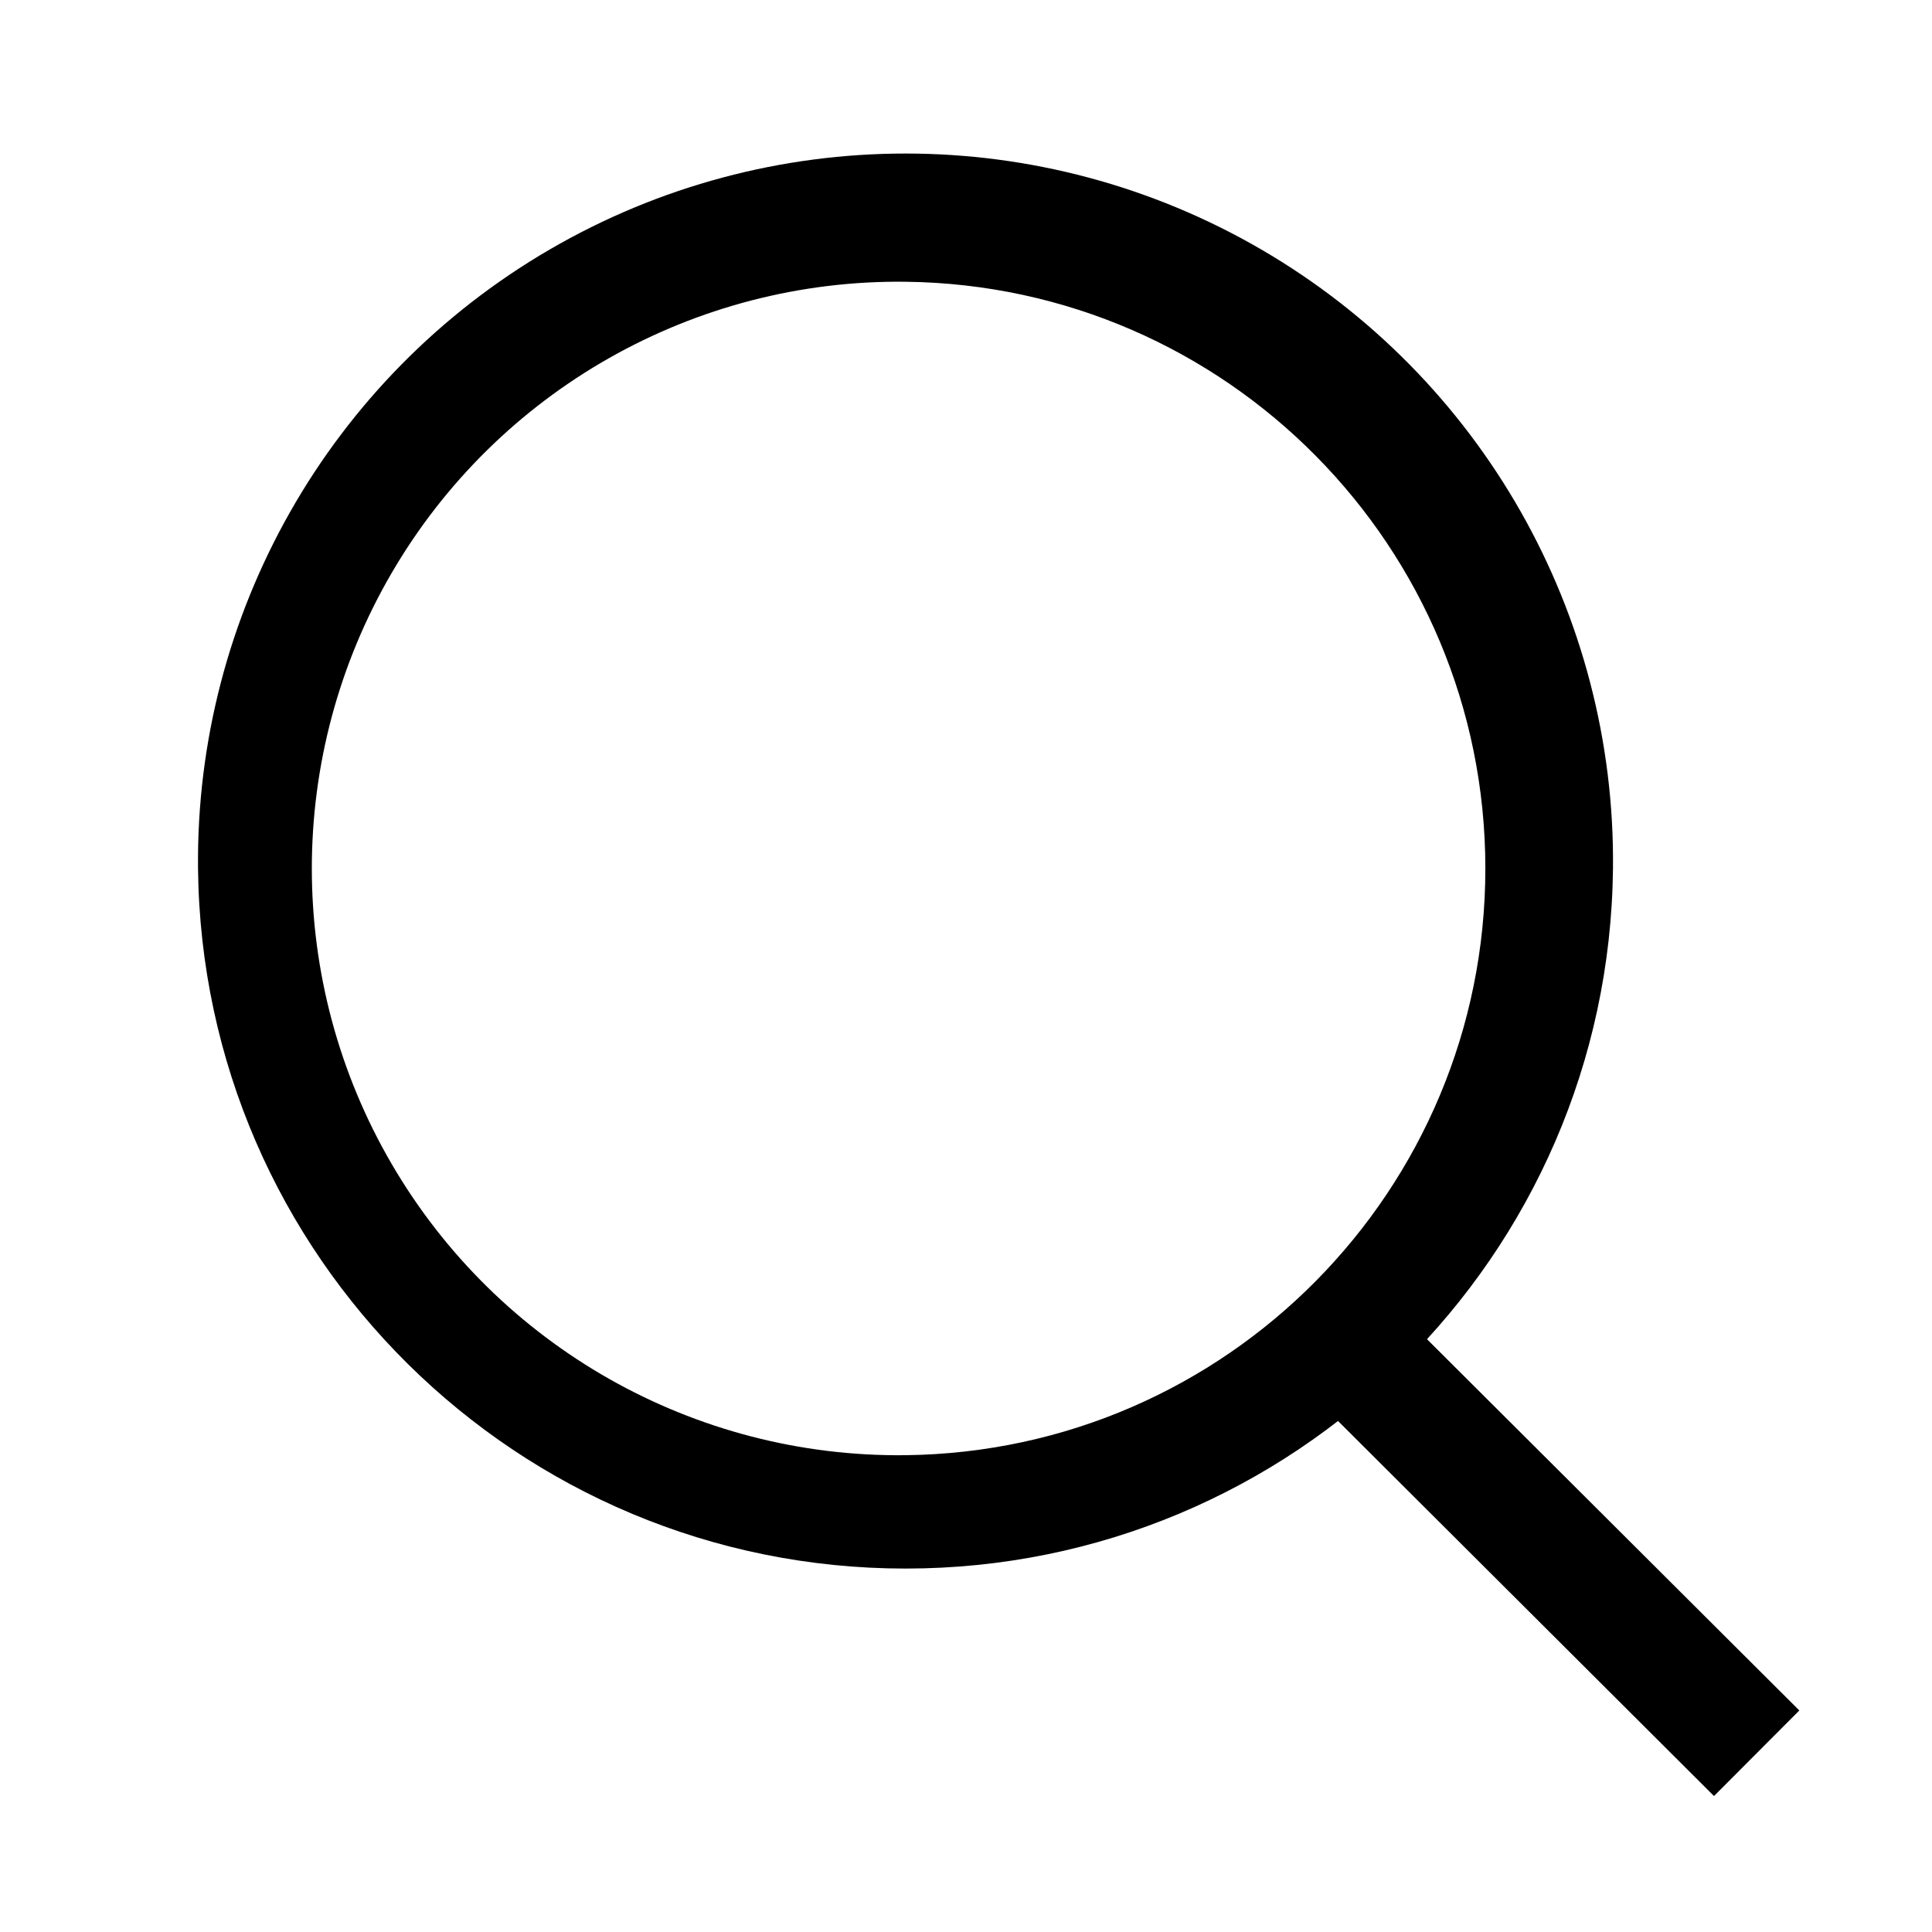
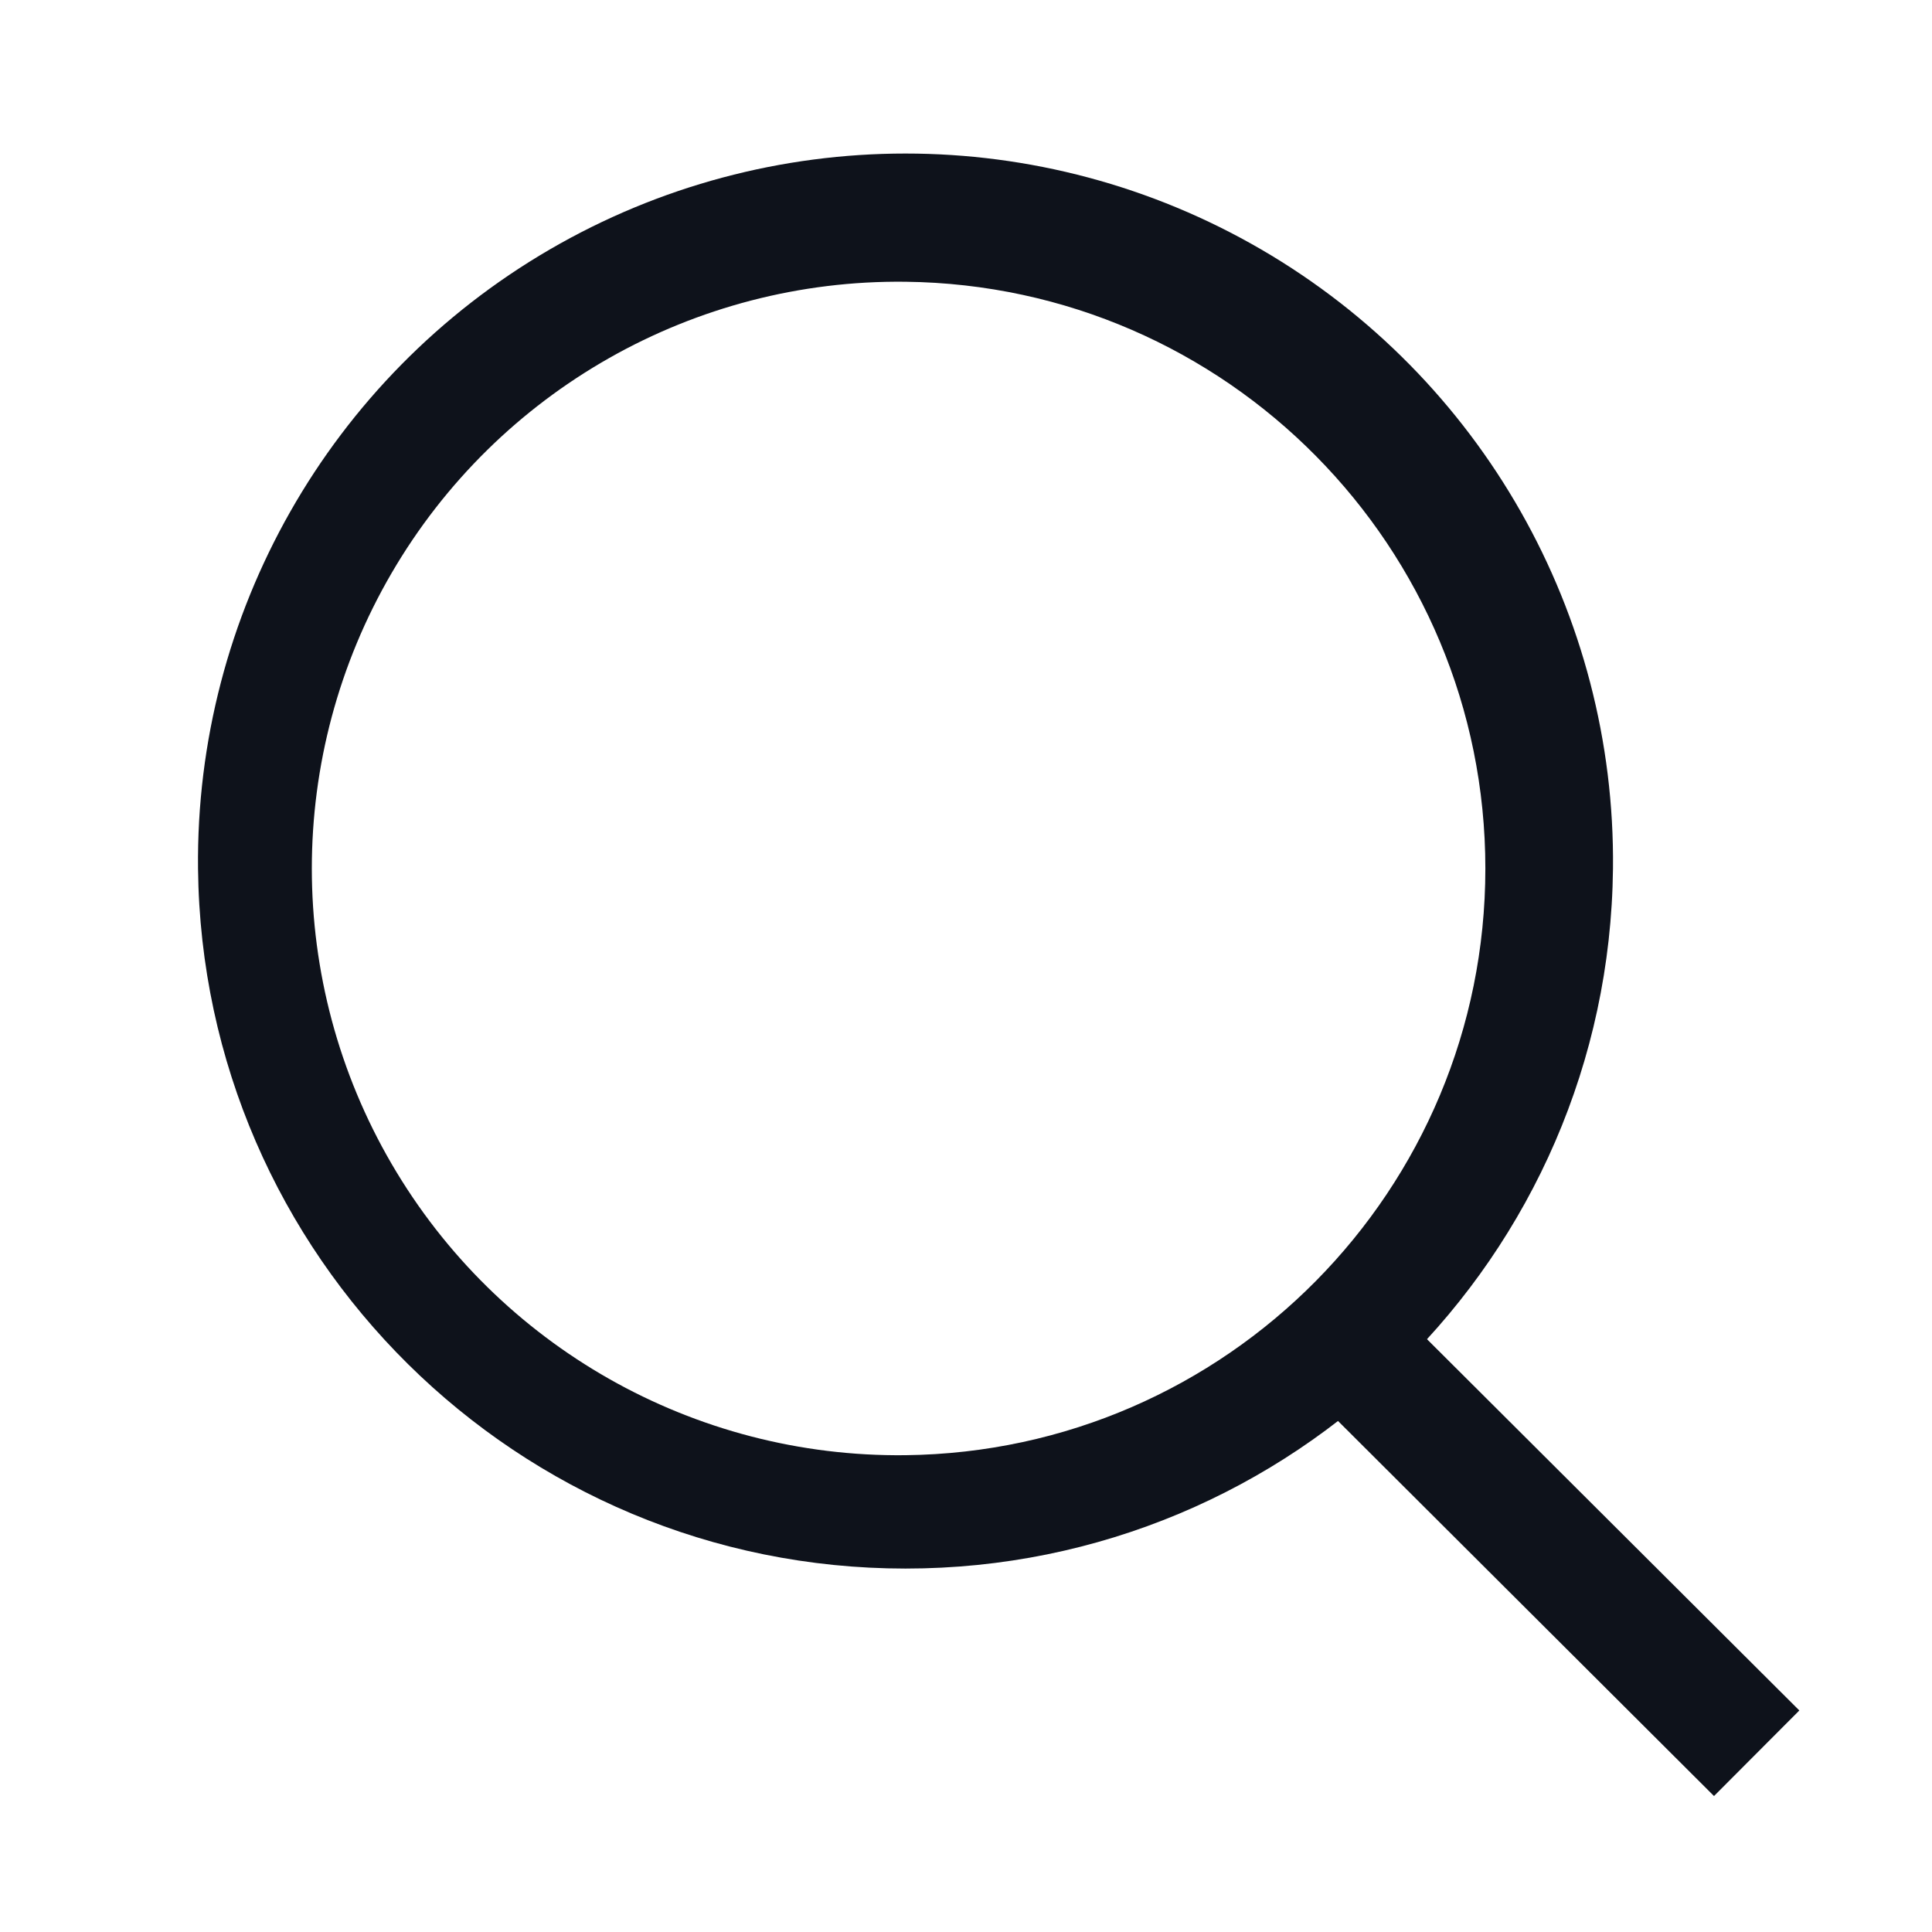
- <svg xmlns="http://www.w3.org/2000/svg" width="24" height="24" fill="currentColor" viewBox="0 0 24 24">
-   <path fill="currentColor" fill-rule="evenodd" d="M11.248 3.5a7.289 7.289 0 1 0 0 14.577 7.289 7.289 0 0 0 0-14.577ZM2.46 10.79a8.789 8.789 0 1 1 17.577 0 8.789 8.789 0 0 1-17.577 0Z" clip-rule="evenodd" />
-   <path fill="currentColor" fill-rule="evenodd" d="m16.736 15.648 5.616 5.6-1.06 1.063-5.615-5.601 1.06-1.062Z" clip-rule="evenodd" />
+ <svg xmlns="http://www.w3.org/2000/svg" width="24" height="24" fill="none" viewBox="0 0 24 24">
+   <path fill="#0E121B" fill-rule="evenodd" d="M11.248 3.5a7.289 7.289 0 1 0 0 14.577 7.289 7.289 0 0 0 0-14.577ZM2.46 10.79a8.789 8.789 0 1 1 17.577 0 8.789 8.789 0 0 1-17.577 0Z" clip-rule="evenodd" />
+   <path fill="#0E121B" fill-rule="evenodd" d="m16.736 15.648 5.616 5.6-1.06 1.063-5.615-5.601 1.06-1.062Z" clip-rule="evenodd" />
</svg>
